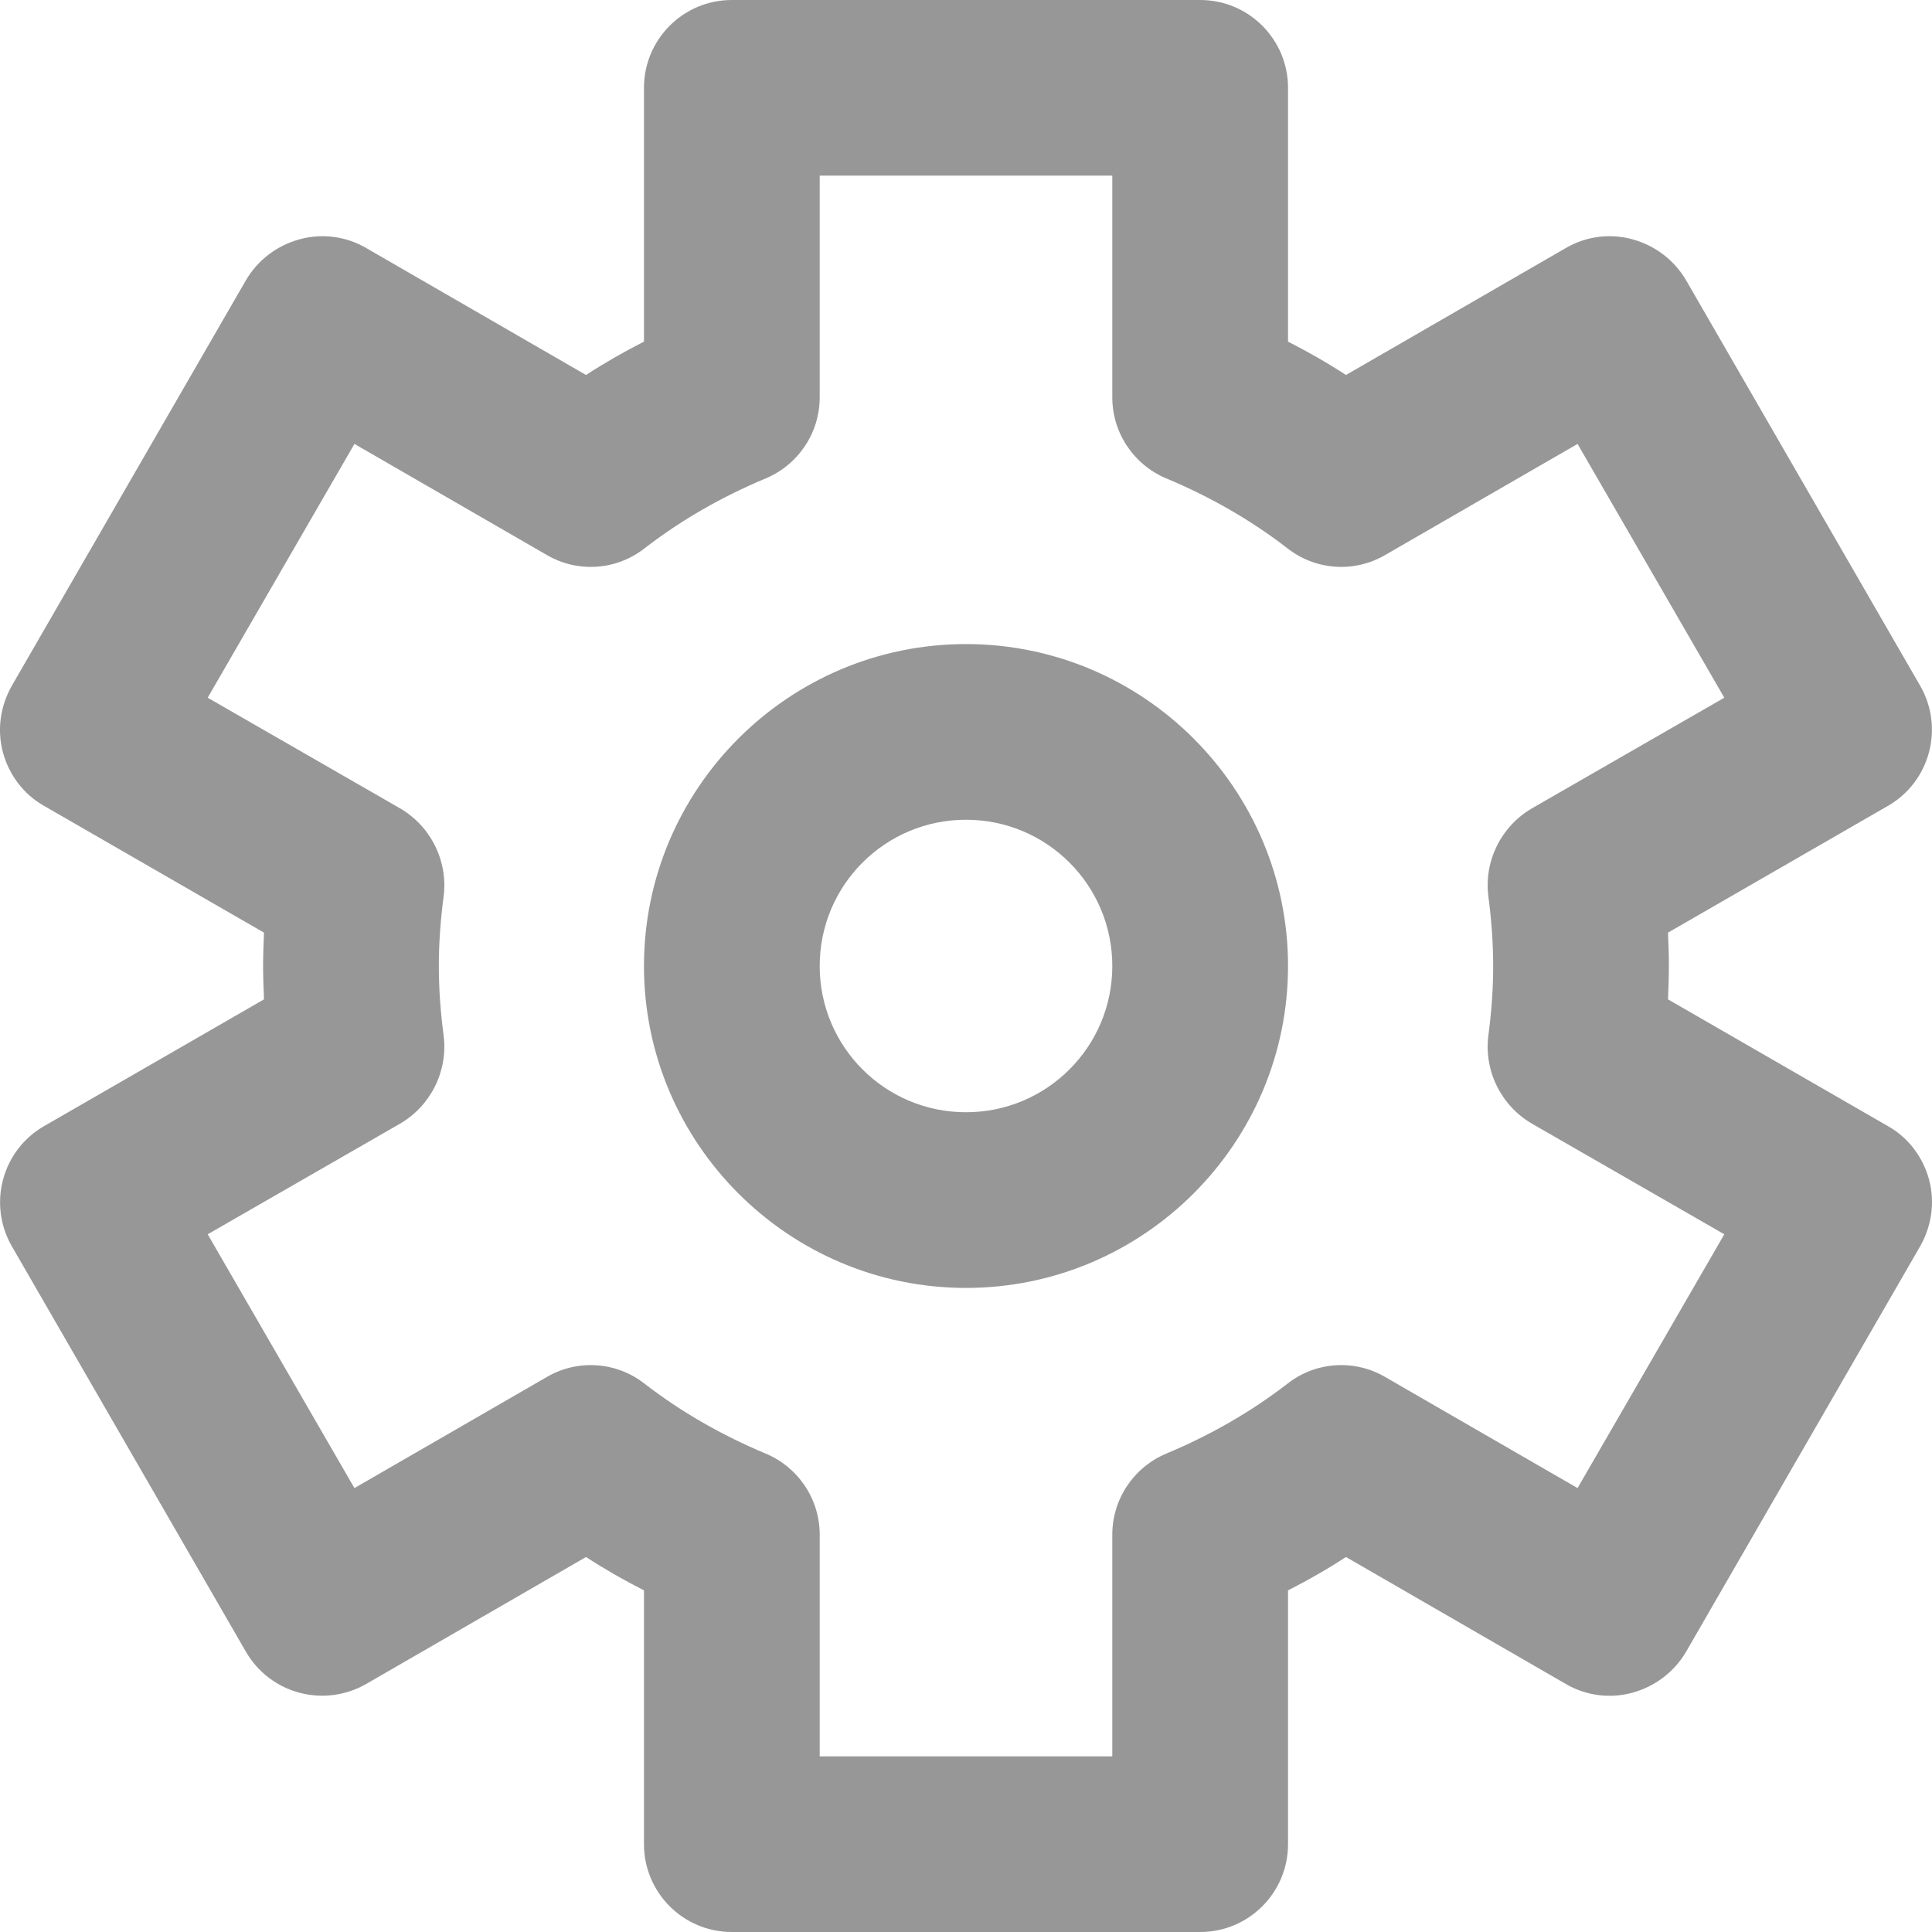
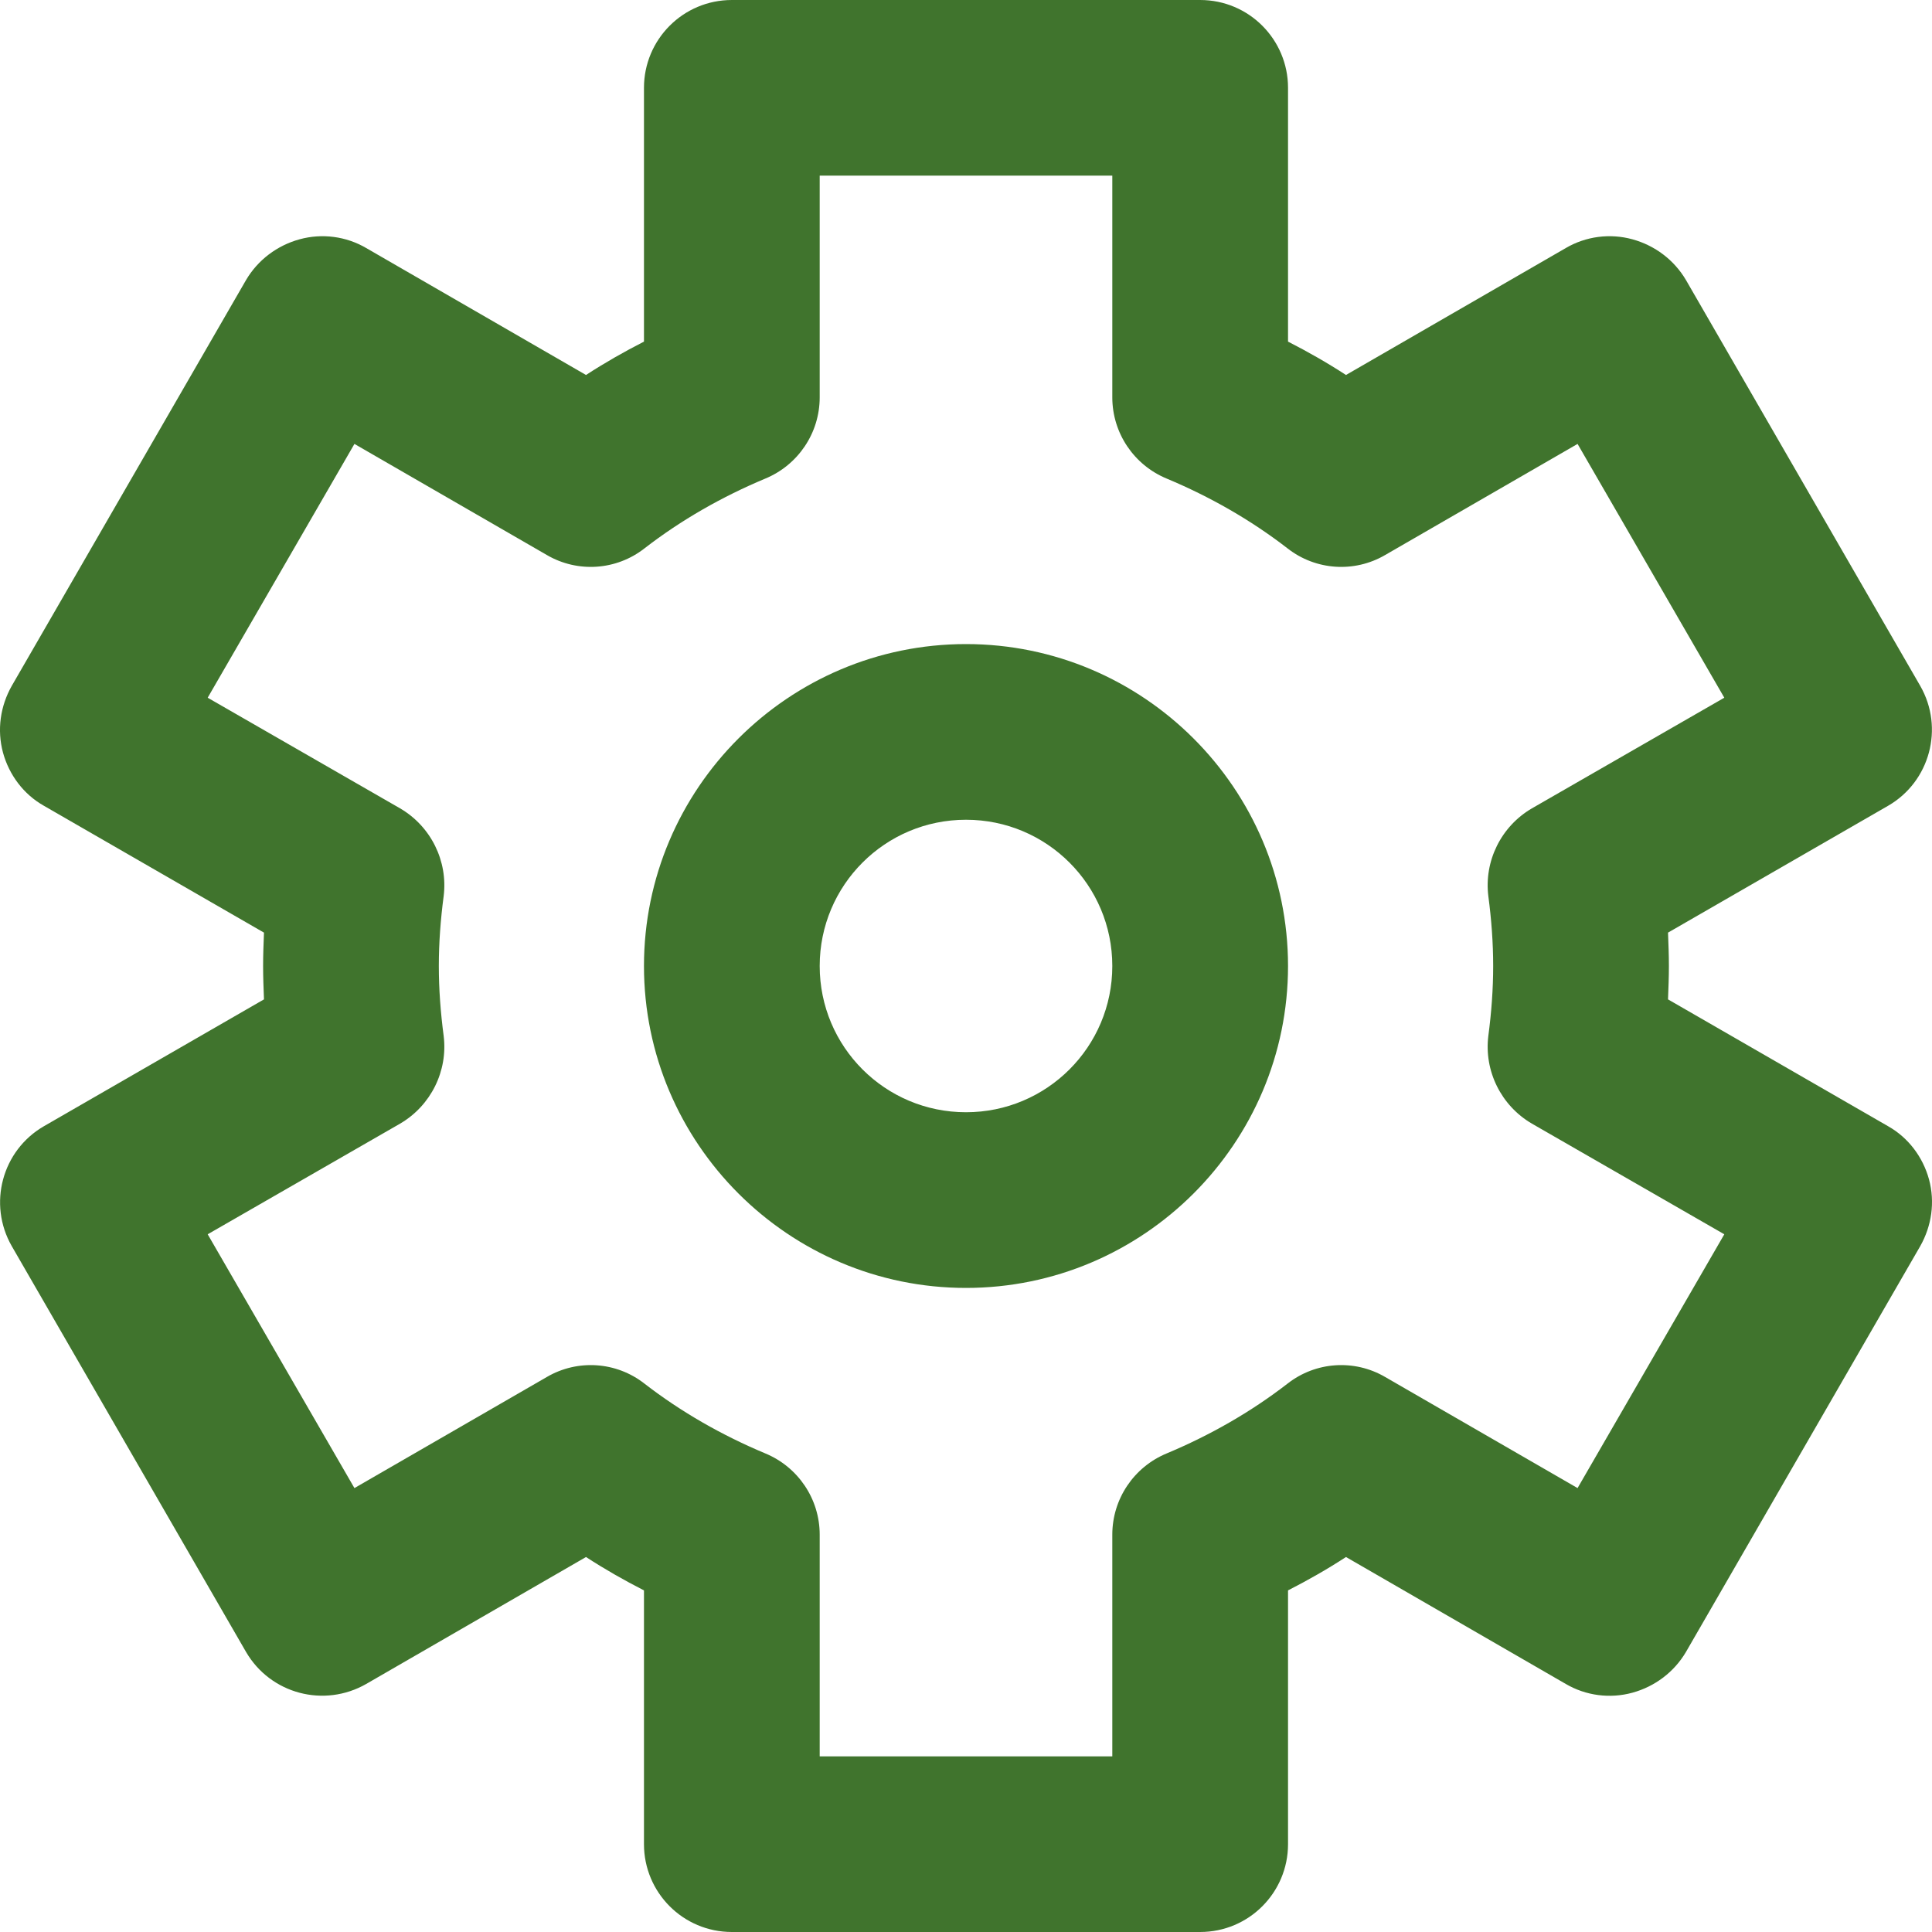
<svg xmlns="http://www.w3.org/2000/svg" width="220" height="220" xml:space="preserve" overflow="hidden">
  <defs>
    <clipPath id="clip0">
      <rect x="2231" y="215" width="220" height="220" />
    </clipPath>
  </defs>
  <g clip-path="url(#clip0)" transform="translate(-2231 -215)">
-     <path d="M2341 308.346C2331.79 308.346 2324.34 315.798 2324.34 325 2324.34 334.202 2331.79 341.653 2341 341.653 2350.21 341.653 2357.66 334.202 2357.66 325 2357.66 315.798 2350.21 308.346 2341 308.346ZM2341 288.342C2361.21 288.342 2377.67 304.796 2377.67 325 2377.67 345.204 2361.21 361.658 2341 361.658 2320.79 361.658 2304.33 345.204 2304.33 325 2304.33 304.796 2320.79 288.342 2341 288.342ZM2324.34 235 2324.34 260.25C2324.34 264.3 2321.89 267.95 2318.14 269.5 2313.24 271.55 2308.58 274.2 2304.38 277.45 2301.18 279.95 2296.78 280.25 2293.27 278.2L2271.36 265.55 2254.65 294.45 2276.56 307.05C2280.07 309.1 2282.02 313.05 2281.52 317.05 2281.17 319.7 2280.97 322.35 2280.97 325 2280.97 327.65 2281.17 330.3 2281.52 332.95 2282.02 336.95 2280.07 340.9 2276.56 342.95L2254.65 355.55 2271.36 384.45 2293.27 371.8C2296.78 369.75 2301.18 370.05 2304.38 372.55 2308.58 375.8 2313.24 378.45 2318.14 380.5 2321.89 382.05 2324.34 385.7 2324.34 389.75L2324.34 415 2357.66 415 2357.66 389.75C2357.66 385.7 2360.11 382.05 2363.86 380.5 2368.76 378.45 2373.42 375.8 2377.62 372.55 2380.82 370.05 2385.22 369.75 2388.73 371.8L2410.64 384.45 2427.35 355.55 2405.44 342.95C2401.93 340.9 2399.98 336.95 2400.48 332.95 2400.83 330.3 2401.03 327.65 2401.03 325 2401.03 322.35 2400.83 319.7 2400.48 317.05 2399.98 313.05 2401.93 309.1 2405.44 307.05L2427.35 294.45 2410.64 265.55 2388.73 278.2C2385.22 280.25 2380.82 279.95 2377.62 277.45 2373.42 274.2 2368.76 271.55 2363.86 269.5 2360.11 267.95 2357.66 264.3 2357.66 260.25L2357.66 235ZM2314.34 215 2367.66 215C2373.22 215 2377.67 219.5 2377.67 225L2377.67 253.9C2379.92 255.05 2382.12 256.3 2384.27 257.7L2409.29 243.25C2411.59 241.9 2414.34 241.55 2416.89 242.25 2419.44 242.95 2421.64 244.6 2422.99 246.9L2449.66 293.1C2452.41 297.9 2450.76 304 2446.01 306.75L2420.94 321.2C2420.99 322.45 2421.04 323.75 2421.04 325 2421.04 326.25 2420.99 327.55 2420.94 328.8L2446.01 343.25C2448.31 344.55 2449.96 346.75 2450.66 349.3 2451.36 351.9 2450.96 354.6 2449.66 356.9L2422.99 403.1C2421.64 405.4 2419.44 407.05 2416.89 407.75 2414.34 408.45 2411.59 408.1 2409.29 406.75L2384.27 392.3C2382.12 393.7 2379.92 394.95 2377.67 396.1L2377.67 425C2377.67 430.5 2373.22 435 2367.66 435L2314.34 435C2308.78 435 2304.33 430.5 2304.33 425L2304.33 396.1C2302.08 394.95 2299.88 393.7 2297.73 392.3L2272.71 406.75C2267.91 409.5 2261.81 407.9 2259.01 403.1L2232.34 356.9C2229.59 352.1 2231.24 346 2235.99 343.25L2261.06 328.8C2261.01 327.55 2260.96 326.25 2260.96 325 2260.96 323.75 2261.01 322.45 2261.06 321.2L2235.99 306.75C2233.69 305.45 2232.04 303.25 2231.34 300.7 2230.64 298.1 2231.04 295.4 2232.34 293.1L2259.01 246.9C2260.36 244.6 2262.56 242.95 2265.11 242.25 2267.66 241.55 2270.41 241.9 2272.71 243.25L2297.73 257.7C2299.88 256.3 2302.08 255.05 2304.33 253.9L2304.33 225C2304.33 219.5 2308.78 215 2314.34 215Z" fill="#979797" fill-rule="evenodd" />
+     <path d="M2341 308.346C2331.79 308.346 2324.34 315.798 2324.34 325 2324.34 334.202 2331.79 341.653 2341 341.653 2350.21 341.653 2357.66 334.202 2357.66 325 2357.66 315.798 2350.21 308.346 2341 308.346ZM2341 288.342C2361.21 288.342 2377.67 304.796 2377.67 325 2377.67 345.204 2361.21 361.658 2341 361.658 2320.79 361.658 2304.33 345.204 2304.33 325 2304.33 304.796 2320.79 288.342 2341 288.342ZM2324.34 235 2324.34 260.25C2324.34 264.3 2321.89 267.95 2318.14 269.5 2313.24 271.55 2308.58 274.2 2304.38 277.45 2301.18 279.95 2296.78 280.25 2293.27 278.2L2271.36 265.55 2254.65 294.45 2276.56 307.05C2280.07 309.1 2282.02 313.05 2281.52 317.05 2281.17 319.7 2280.97 322.35 2280.97 325 2280.97 327.65 2281.17 330.3 2281.52 332.95 2282.02 336.95 2280.07 340.9 2276.56 342.95L2254.65 355.55 2271.36 384.45 2293.27 371.8C2296.78 369.75 2301.18 370.05 2304.38 372.55 2308.58 375.8 2313.24 378.45 2318.14 380.5 2321.89 382.05 2324.34 385.7 2324.34 389.75L2324.34 415 2357.66 415 2357.66 389.75C2357.66 385.7 2360.11 382.05 2363.86 380.5 2368.76 378.45 2373.42 375.8 2377.62 372.55 2380.82 370.05 2385.22 369.75 2388.73 371.8L2410.64 384.45 2427.35 355.55 2405.44 342.95C2401.93 340.9 2399.98 336.95 2400.48 332.95 2400.83 330.3 2401.03 327.65 2401.03 325 2401.03 322.35 2400.83 319.7 2400.48 317.05 2399.98 313.05 2401.93 309.1 2405.44 307.05L2427.35 294.45 2410.64 265.55 2388.73 278.2C2385.22 280.25 2380.82 279.95 2377.62 277.45 2373.42 274.2 2368.76 271.55 2363.86 269.5 2360.11 267.95 2357.66 264.3 2357.66 260.25L2357.66 235ZM2314.34 215 2367.66 215C2373.22 215 2377.67 219.5 2377.67 225L2377.67 253.9C2379.92 255.05 2382.12 256.3 2384.27 257.7L2409.29 243.25C2411.59 241.9 2414.34 241.55 2416.89 242.25 2419.44 242.95 2421.64 244.6 2422.99 246.9L2449.66 293.1C2452.41 297.9 2450.76 304 2446.01 306.75L2420.94 321.2C2420.99 322.45 2421.04 323.75 2421.04 325 2421.04 326.25 2420.99 327.55 2420.94 328.8L2446.01 343.25C2448.31 344.55 2449.96 346.75 2450.66 349.3 2451.36 351.9 2450.96 354.6 2449.66 356.9L2422.99 403.1C2421.64 405.4 2419.44 407.05 2416.89 407.75 2414.34 408.45 2411.59 408.1 2409.29 406.75L2384.27 392.3C2382.12 393.7 2379.92 394.95 2377.67 396.1L2377.67 425C2377.67 430.5 2373.22 435 2367.66 435L2314.34 435C2308.78 435 2304.33 430.5 2304.33 425L2304.33 396.1C2302.08 394.95 2299.88 393.7 2297.73 392.3L2272.71 406.75C2267.91 409.5 2261.81 407.9 2259.01 403.1L2232.34 356.9C2229.59 352.1 2231.24 346 2235.99 343.25L2261.06 328.8C2261.01 327.55 2260.96 326.25 2260.96 325 2260.96 323.75 2261.01 322.45 2261.06 321.2L2235.99 306.75C2233.69 305.45 2232.04 303.25 2231.34 300.7 2230.64 298.1 2231.04 295.4 2232.34 293.1L2259.01 246.9C2260.36 244.6 2262.56 242.95 2265.11 242.25 2267.66 241.55 2270.41 241.9 2272.71 243.25L2297.73 257.7C2299.88 256.3 2302.08 255.05 2304.33 253.9L2304.33 225C2304.33 219.5 2308.78 215 2314.34 215Z" fill="#40742D" fill-rule="evenodd" />
  </g>
</svg>
